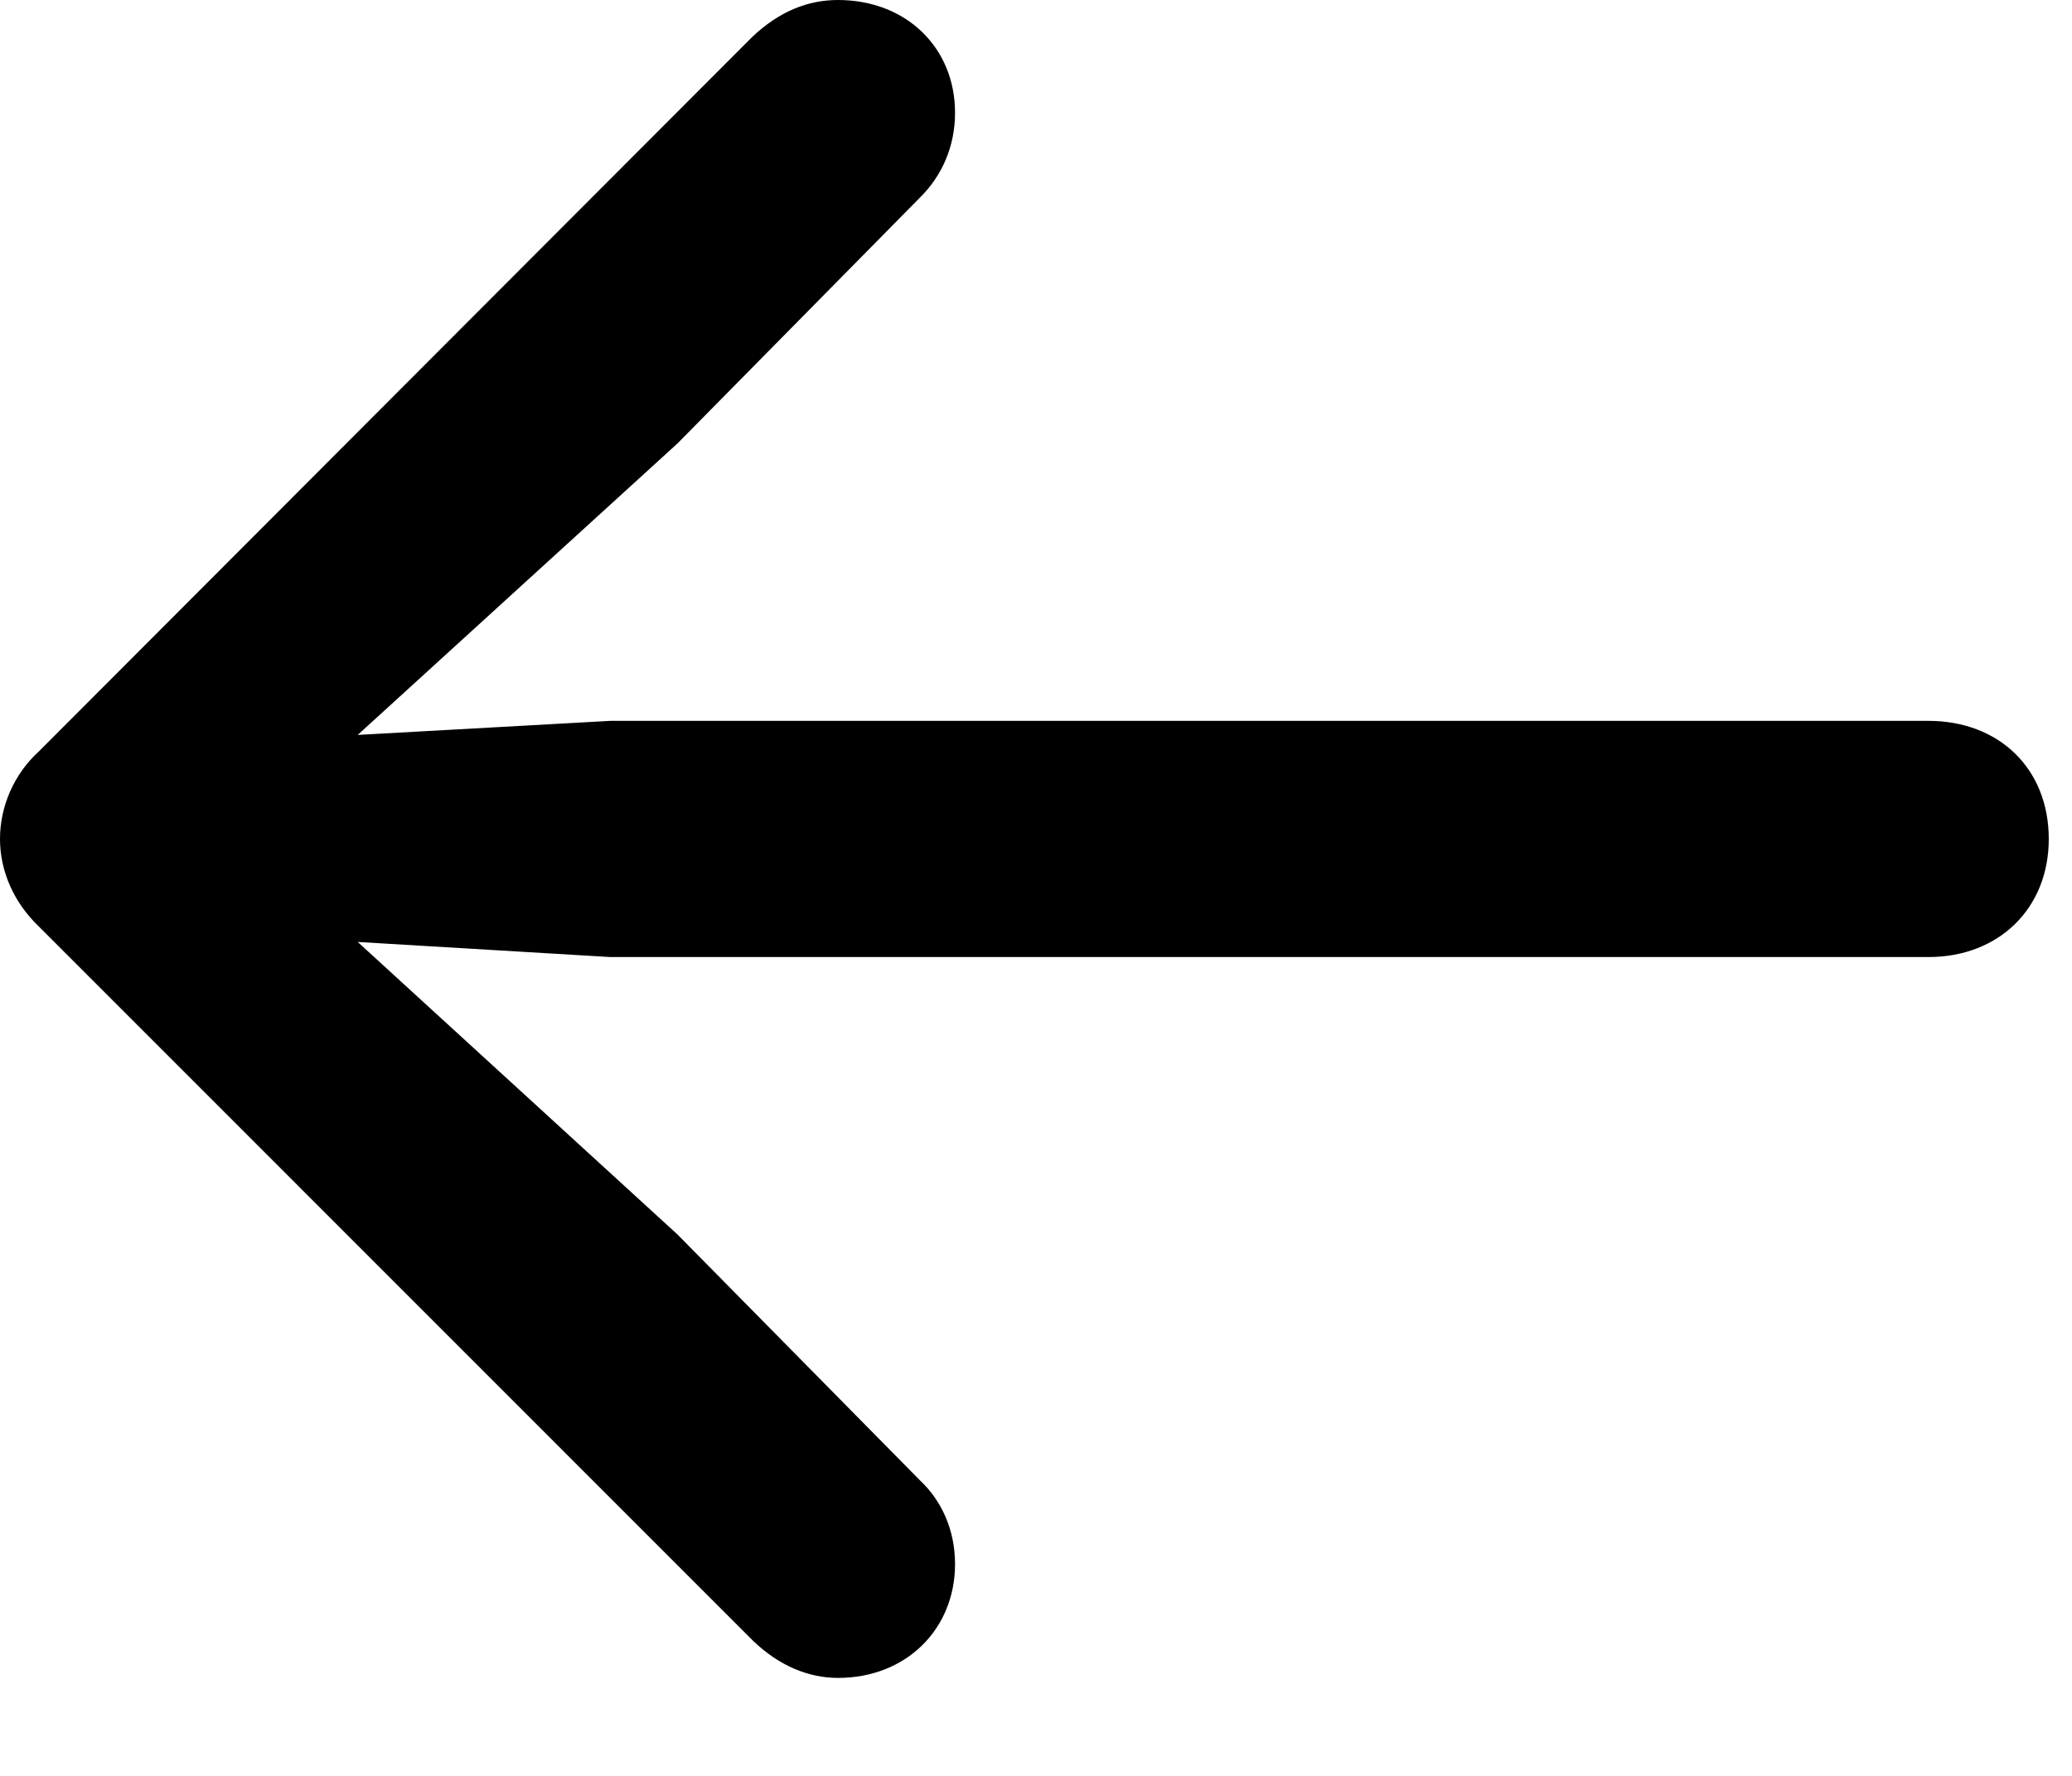
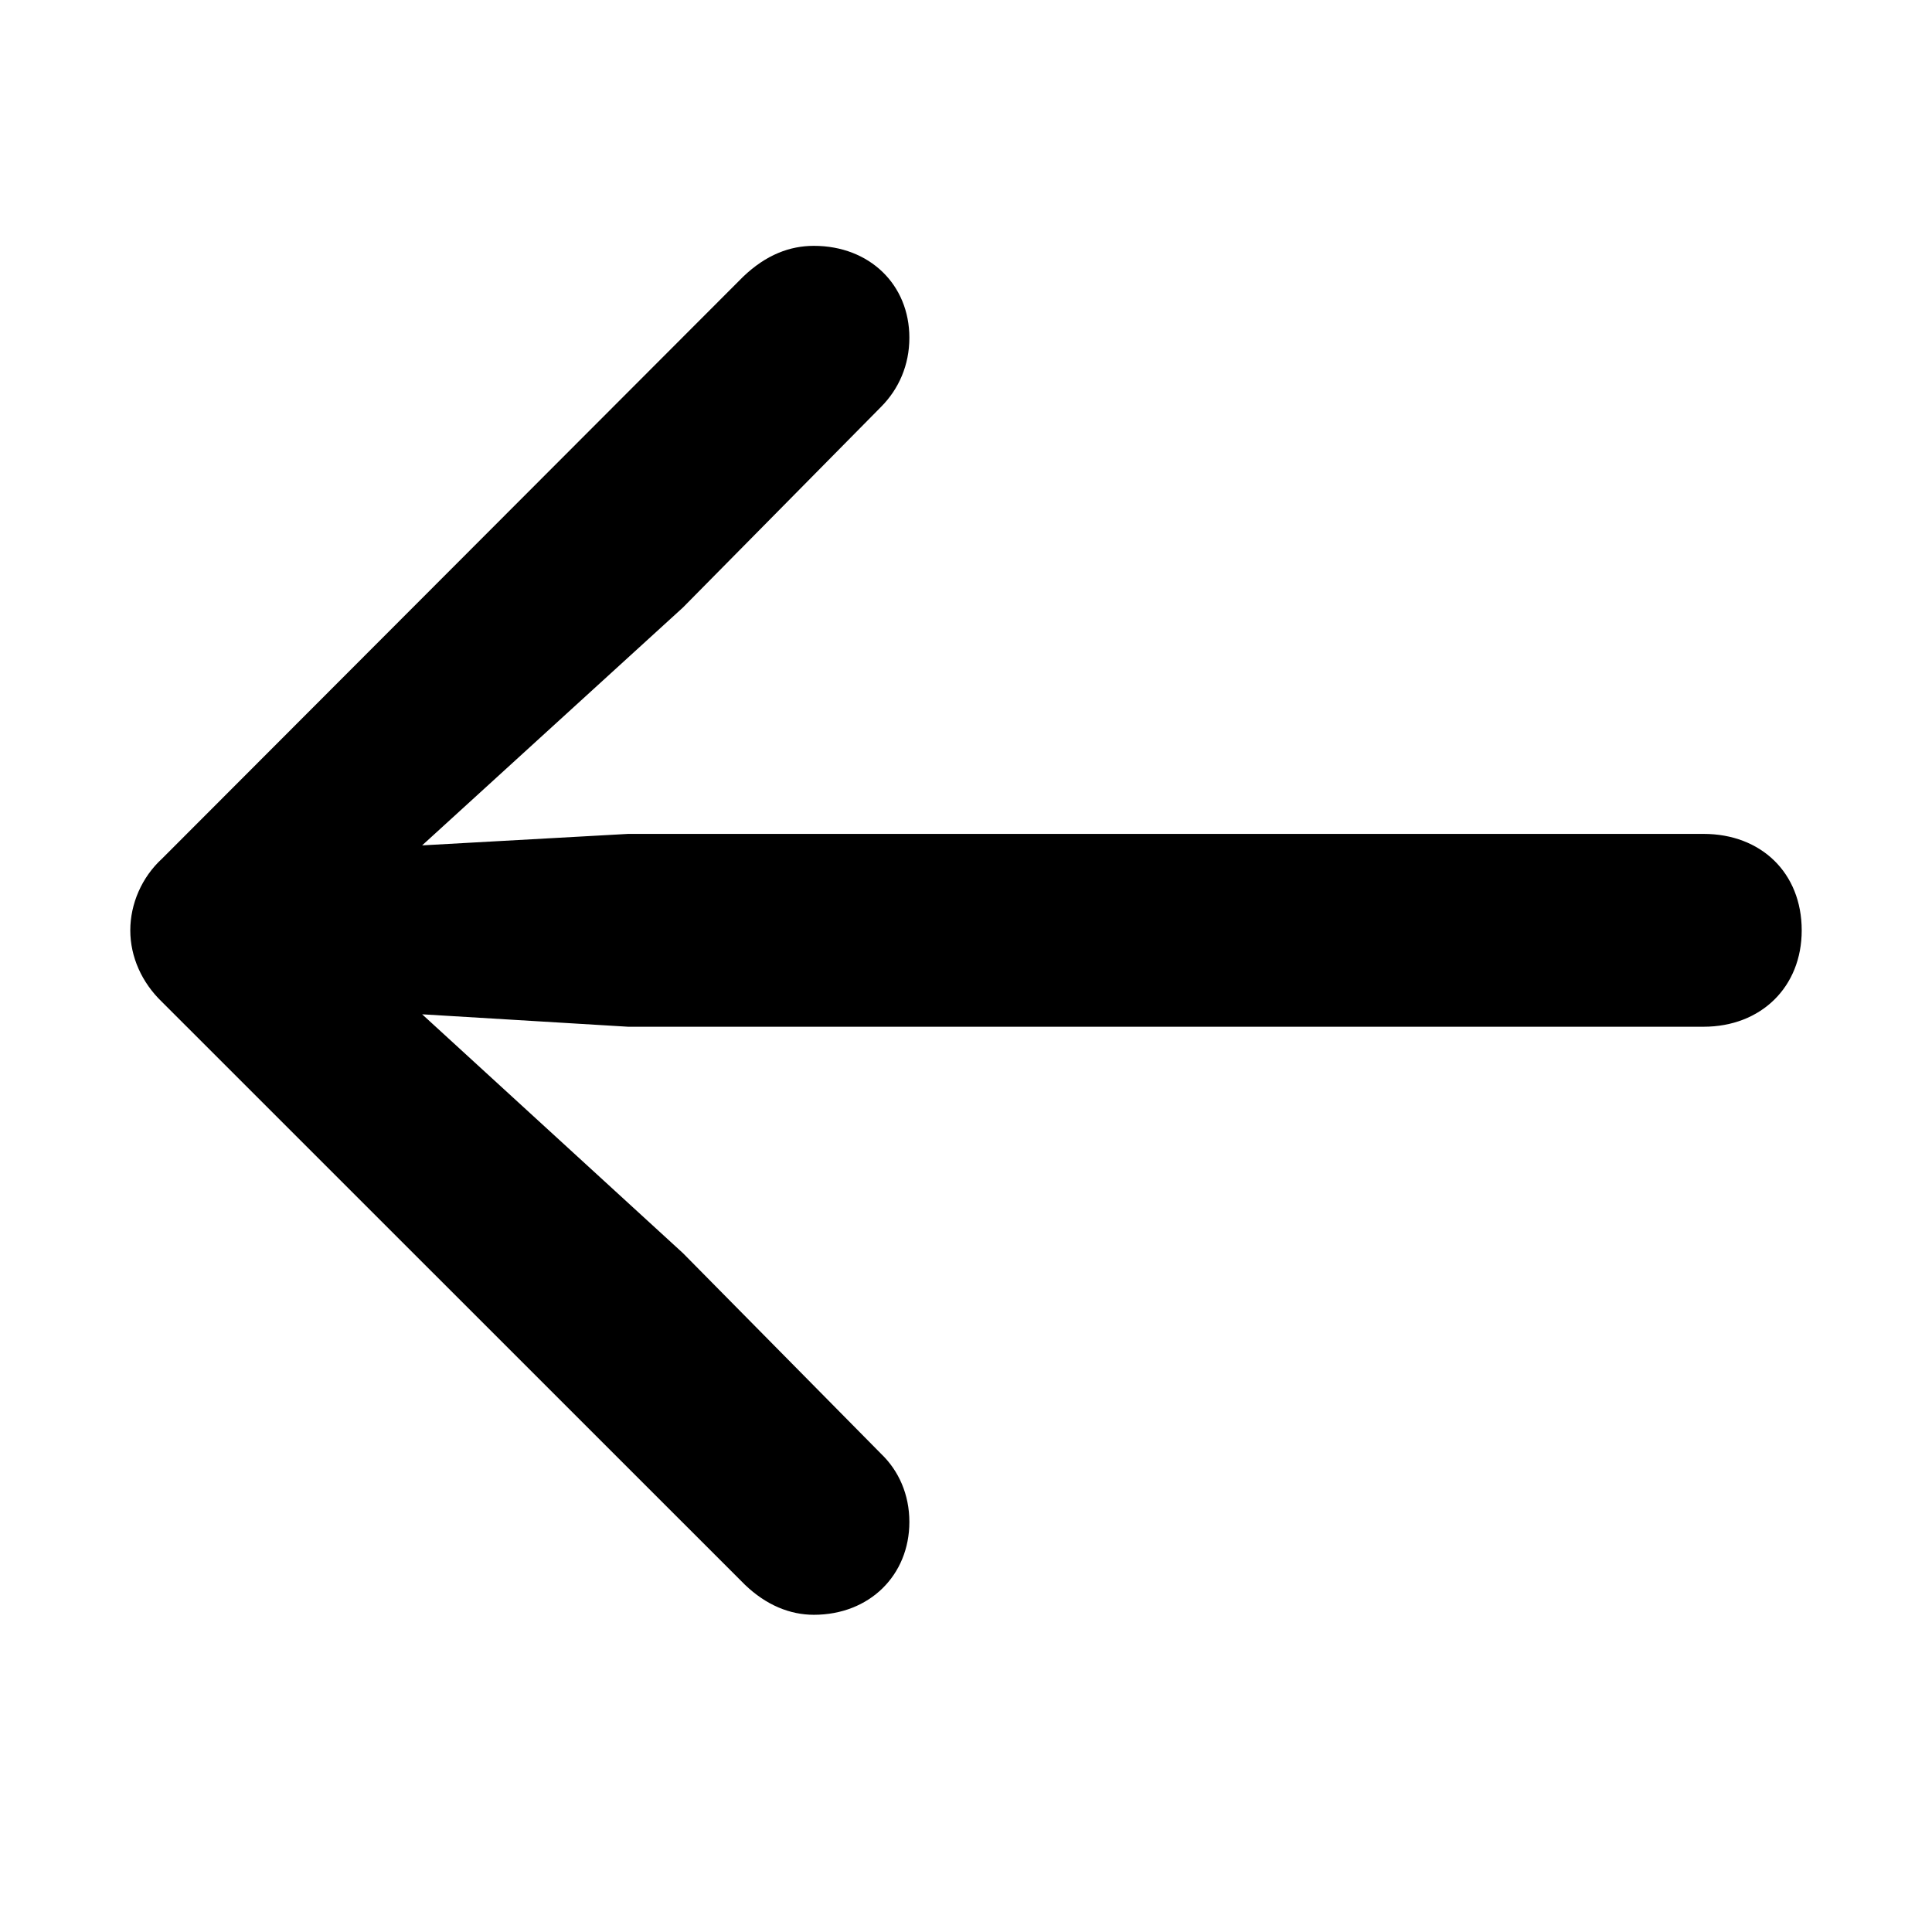
- <svg xmlns="http://www.w3.org/2000/svg" width="14" height="12" viewBox="0 0 14 12">
-   <path d="M4.124 6.467L2.417 6.365L4.578 8.342L6.218 10.005C6.365 10.144 6.453 10.342 6.453 10.569C6.453 11.008 6.123 11.338 5.662 11.338C5.464 11.338 5.266 11.257 5.09 11.089L0.264 6.262C0.095 6.101 0 5.889 0 5.669C0 5.449 0.095 5.229 0.264 5.076L5.076 0.256C5.266 0.073 5.464 0 5.662 0C6.123 0 6.453 0.322 6.453 0.762C6.453 0.989 6.365 1.187 6.218 1.333L4.578 2.996L2.417 4.966L4.124 4.871H13.03C13.506 4.871 13.843 5.193 13.843 5.669C13.843 6.138 13.506 6.467 13.03 6.467H4.124Z" stroke="none" fill="currentColor" />
+ <svg xmlns="http://www.w3.org/2000/svg" width="16" height="16" viewBox="0 0 16 16" fill="none">
+   <path d="M5.202 8.503L3.496 8.4L5.656 10.378L7.297 12.04C7.443 12.18 7.531 12.377 7.531 12.604C7.531 13.044 7.202 13.373 6.74 13.373C6.542 13.373 6.345 13.293 6.169 13.124L1.342 8.298C1.174 8.137 1.079 7.924 1.079 7.705C1.079 7.485 1.174 7.265 1.342 7.111L6.154 2.292C6.345 2.109 6.542 2.036 6.74 2.036C7.202 2.036 7.531 2.358 7.531 2.797C7.531 3.024 7.443 3.222 7.297 3.369L5.656 5.031L3.496 7.001L5.202 6.906H14.108C14.585 6.906 14.921 7.229 14.921 7.705C14.921 8.173 14.585 8.503 14.108 8.503H5.202Z" fill="currentColor" />
</svg>
